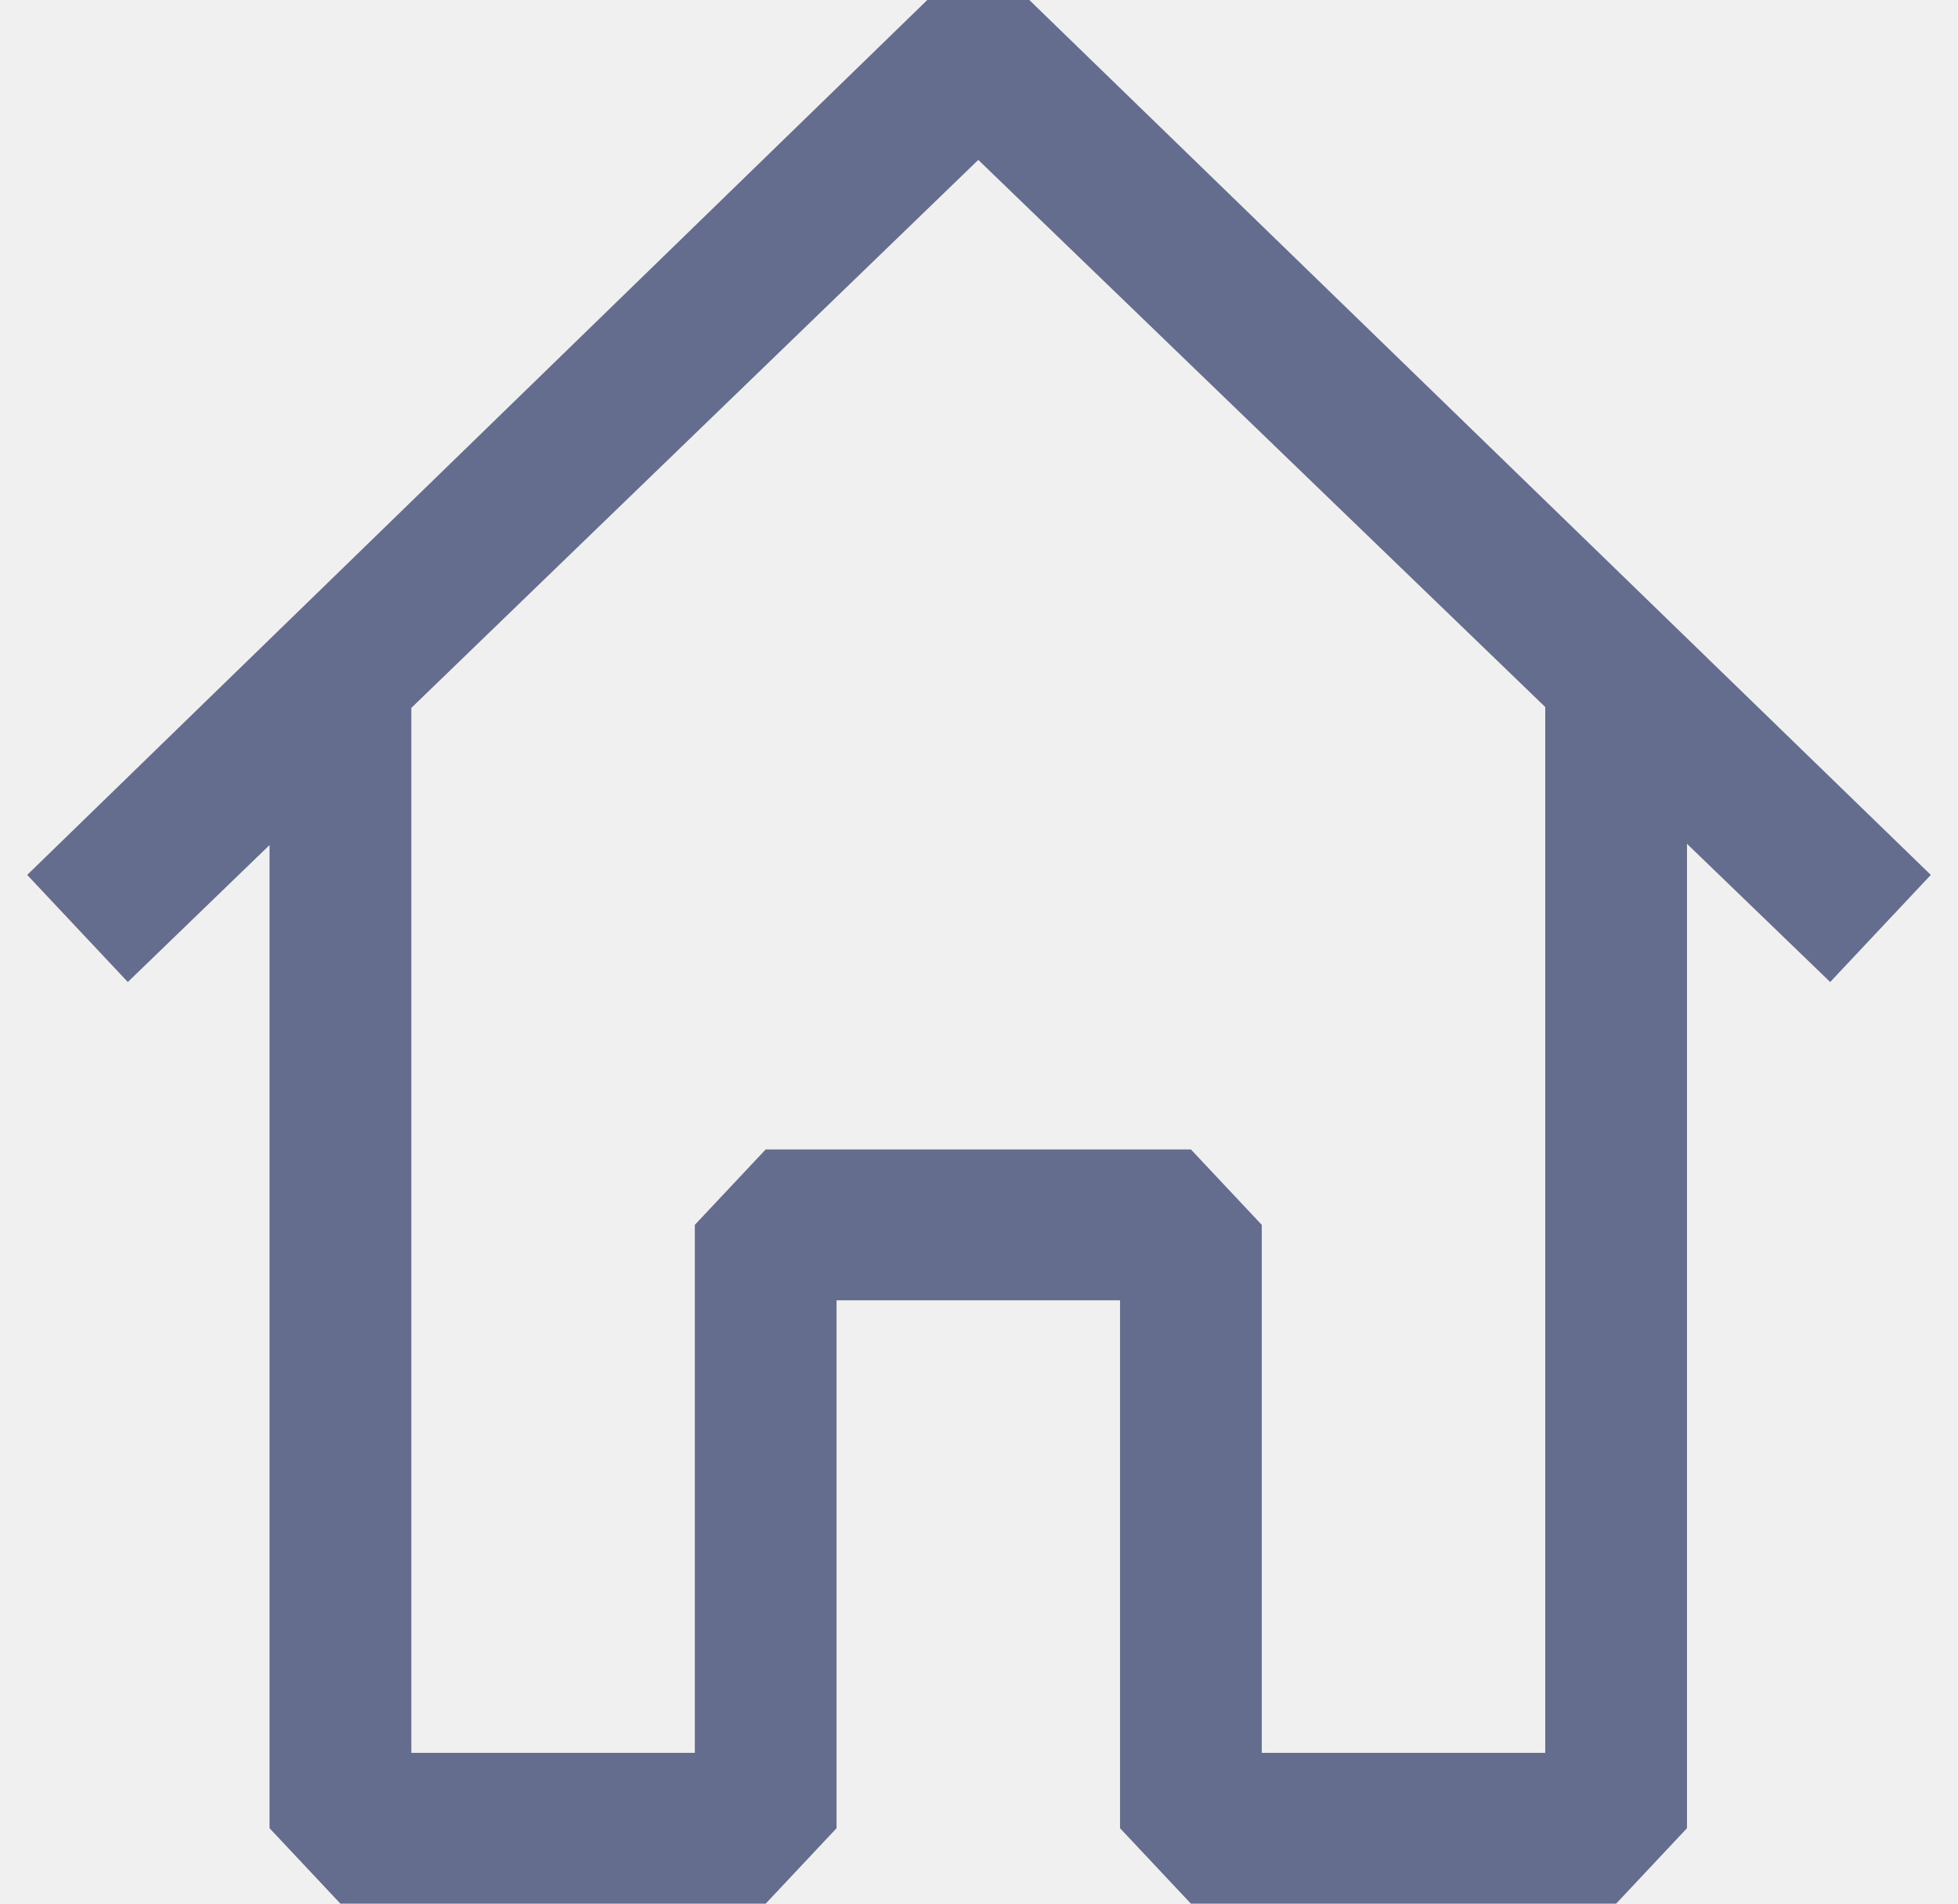
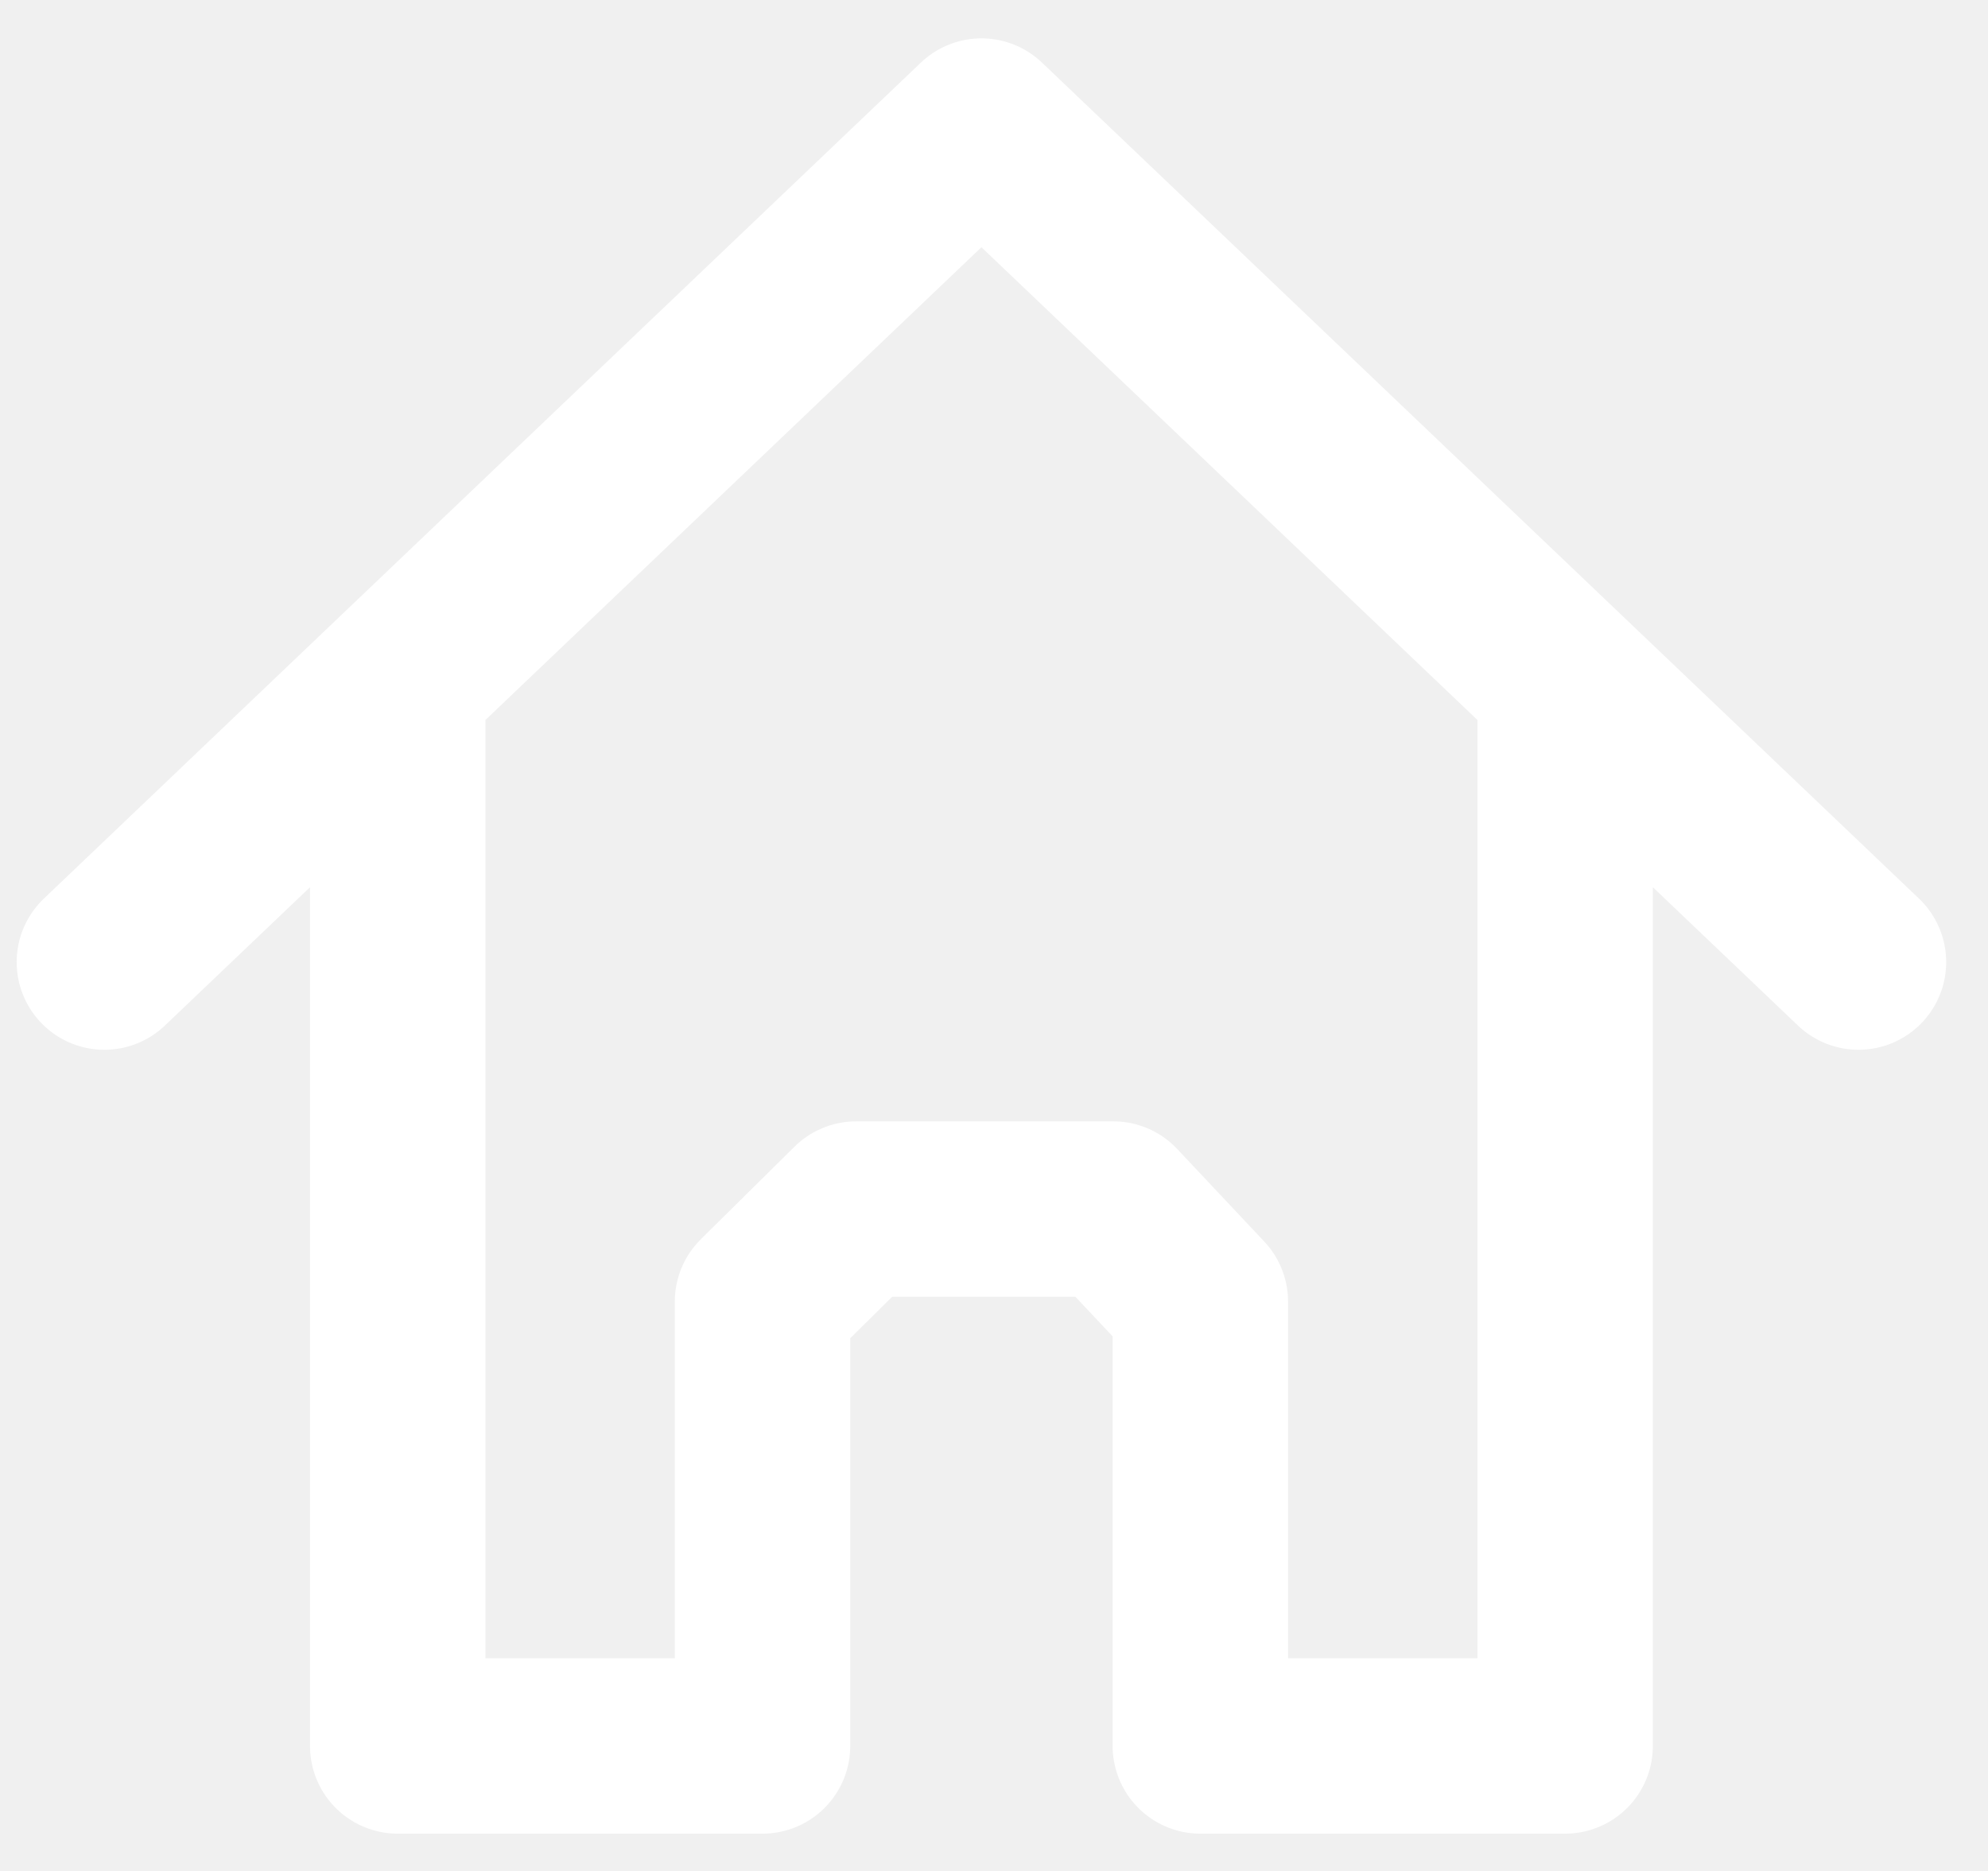
- <svg xmlns="http://www.w3.org/2000/svg" width="36" height="35" viewBox="0 0 36 35" fill="none">
-   <path fill-rule="evenodd" clip-rule="evenodd" d="M18.925 0L35.5 16.086L33.65 18.055L31.017 15.514V33.613L29.714 35H21.896L20.593 33.613V23.907H15.381V33.613L14.078 35H6.259L4.956 33.613V15.537L2.35 18.055L0.5 16.086L17.049 0H18.925ZM7.563 13.015V32.227H12.775V22.52L14.078 21.133H21.896L23.199 22.52V32.227H28.411V12.999L17.987 2.94L7.563 13.015Z" fill="#646D8D" />
+ <svg xmlns="http://www.w3.org/2000/svg" width="34" height="32" viewBox="0 0 34 32" fill="none">
+   <path d="M31.785 16.455L26.768 11.672M26.768 11.672V29.862H20.529V22.262L19.04 20.679H14.643L13.041 22.262V29.862H6.802V11.672M26.768 11.672L16.785 2.156L6.802 11.672M1.785 16.455L6.802 11.672" stroke="white" stroke-width="3" stroke-linecap="round" stroke-linejoin="round" />
</svg>
